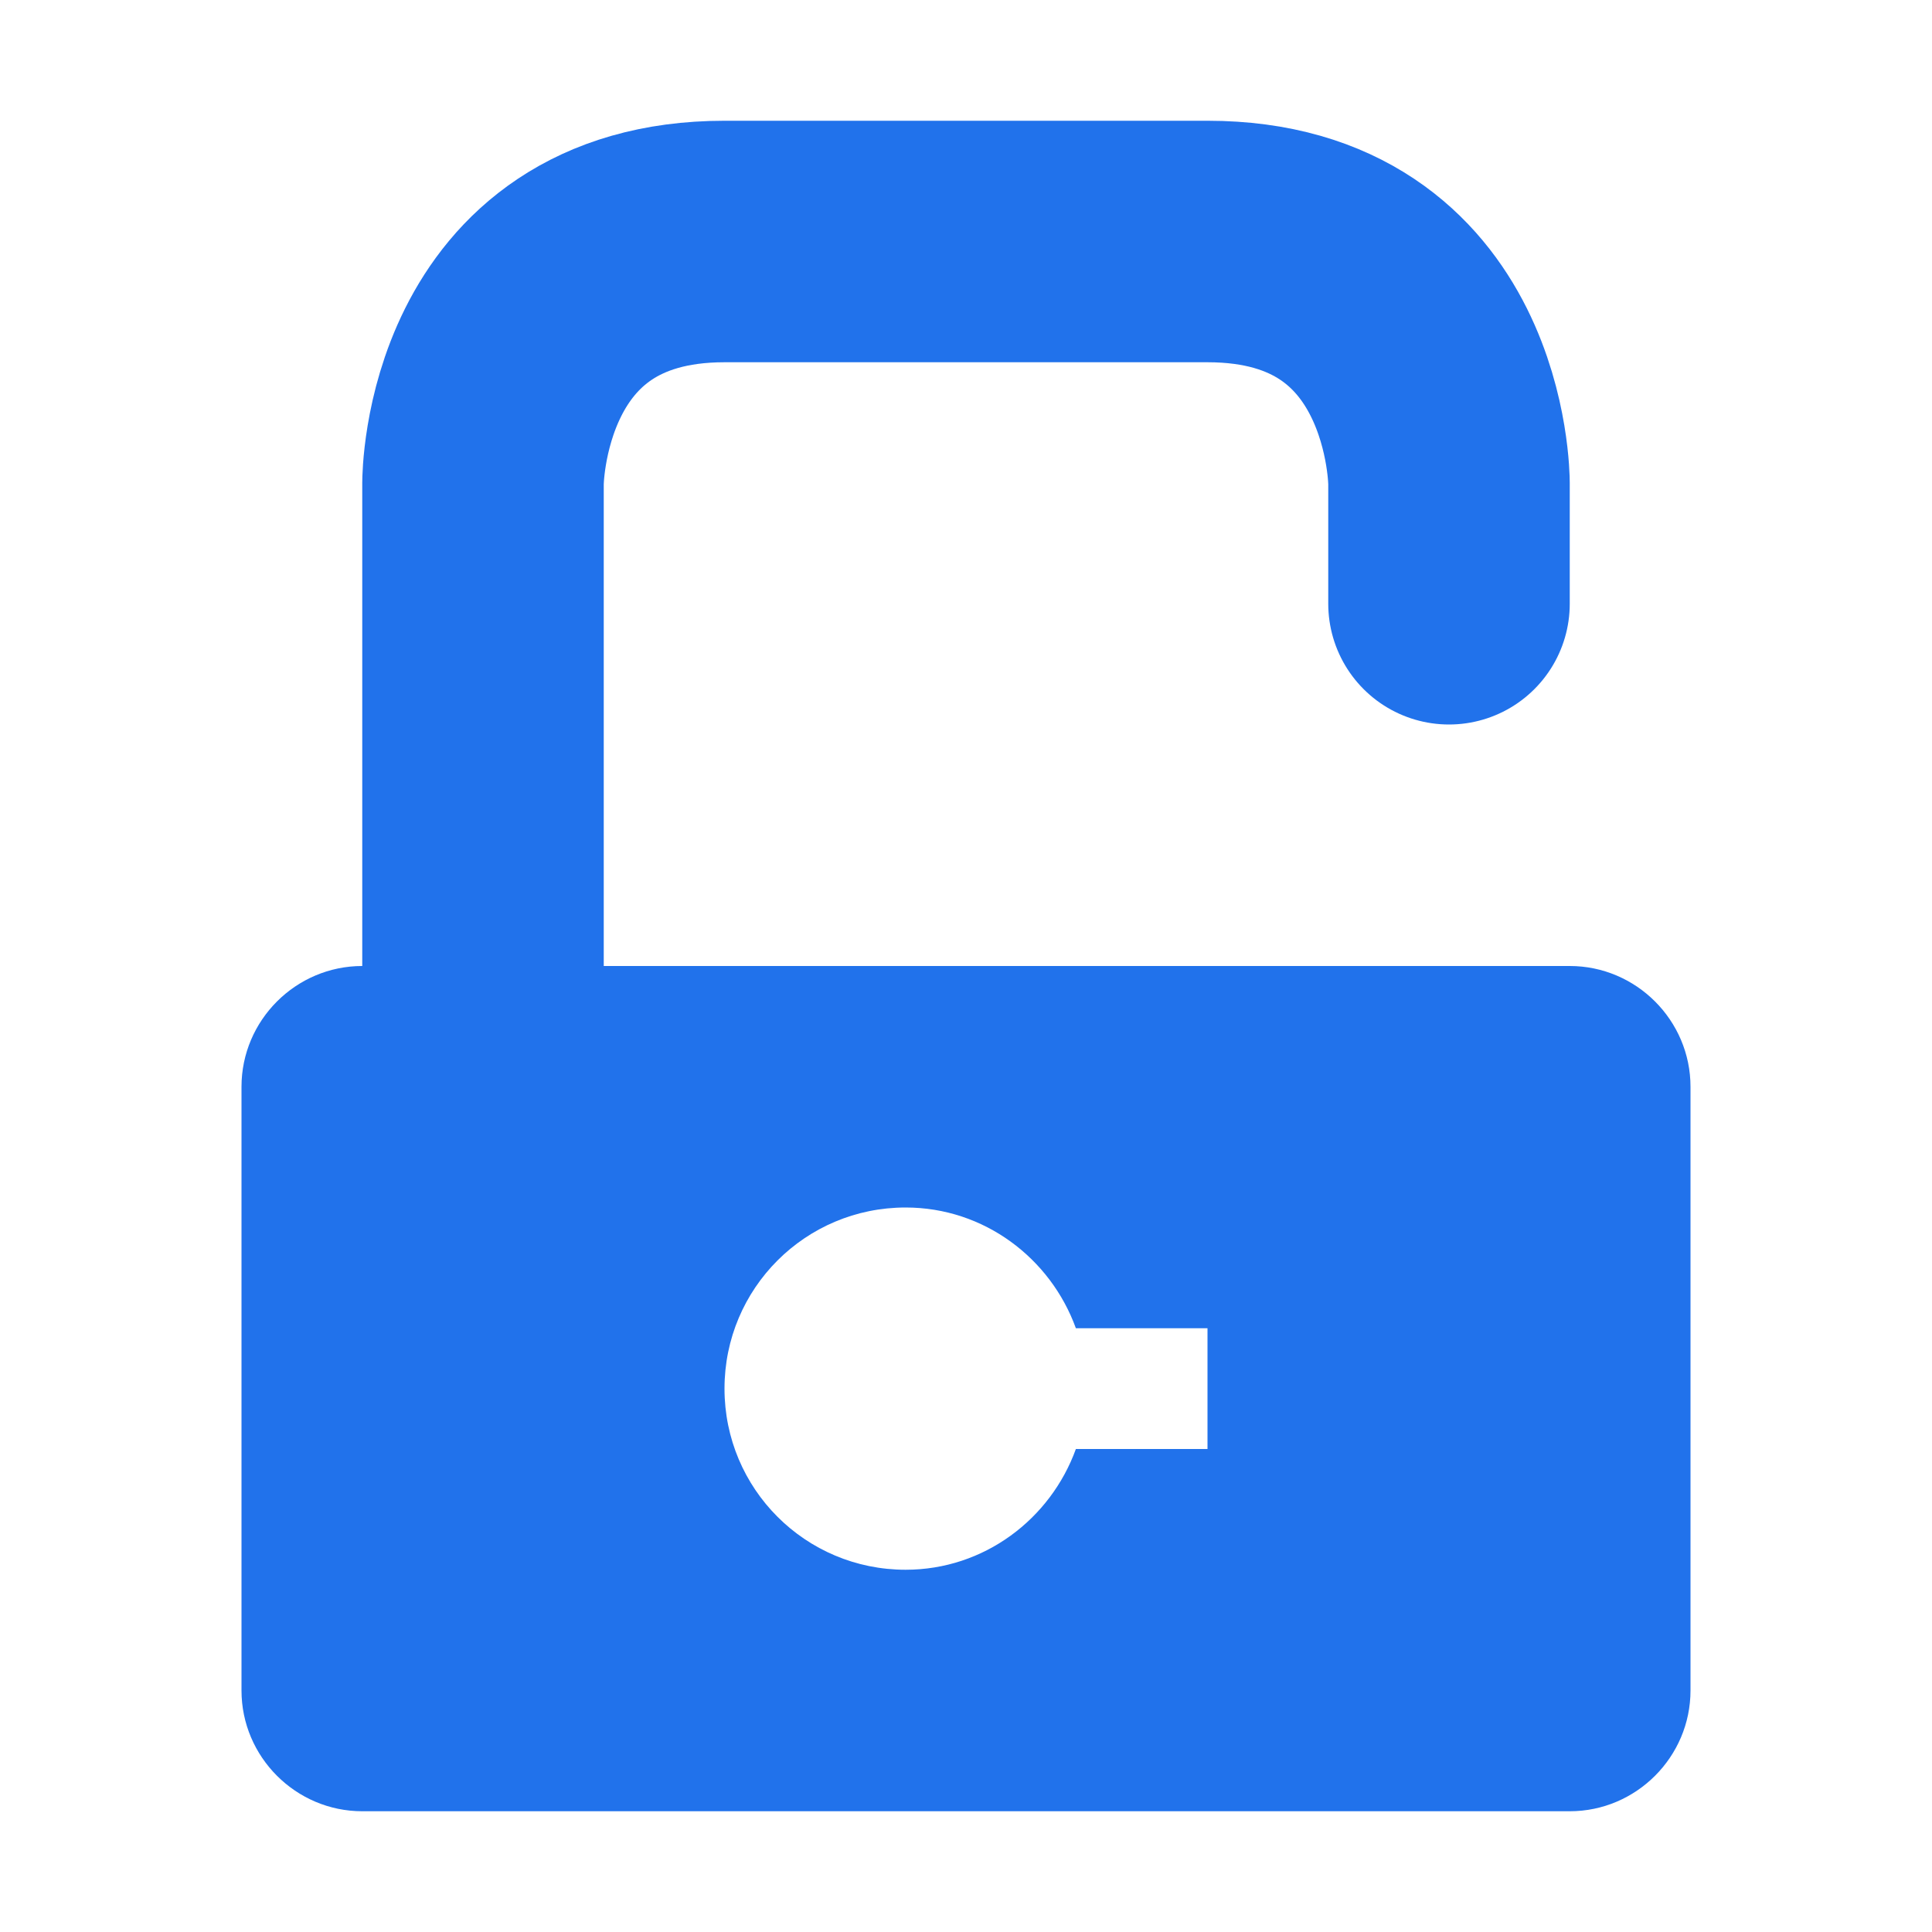
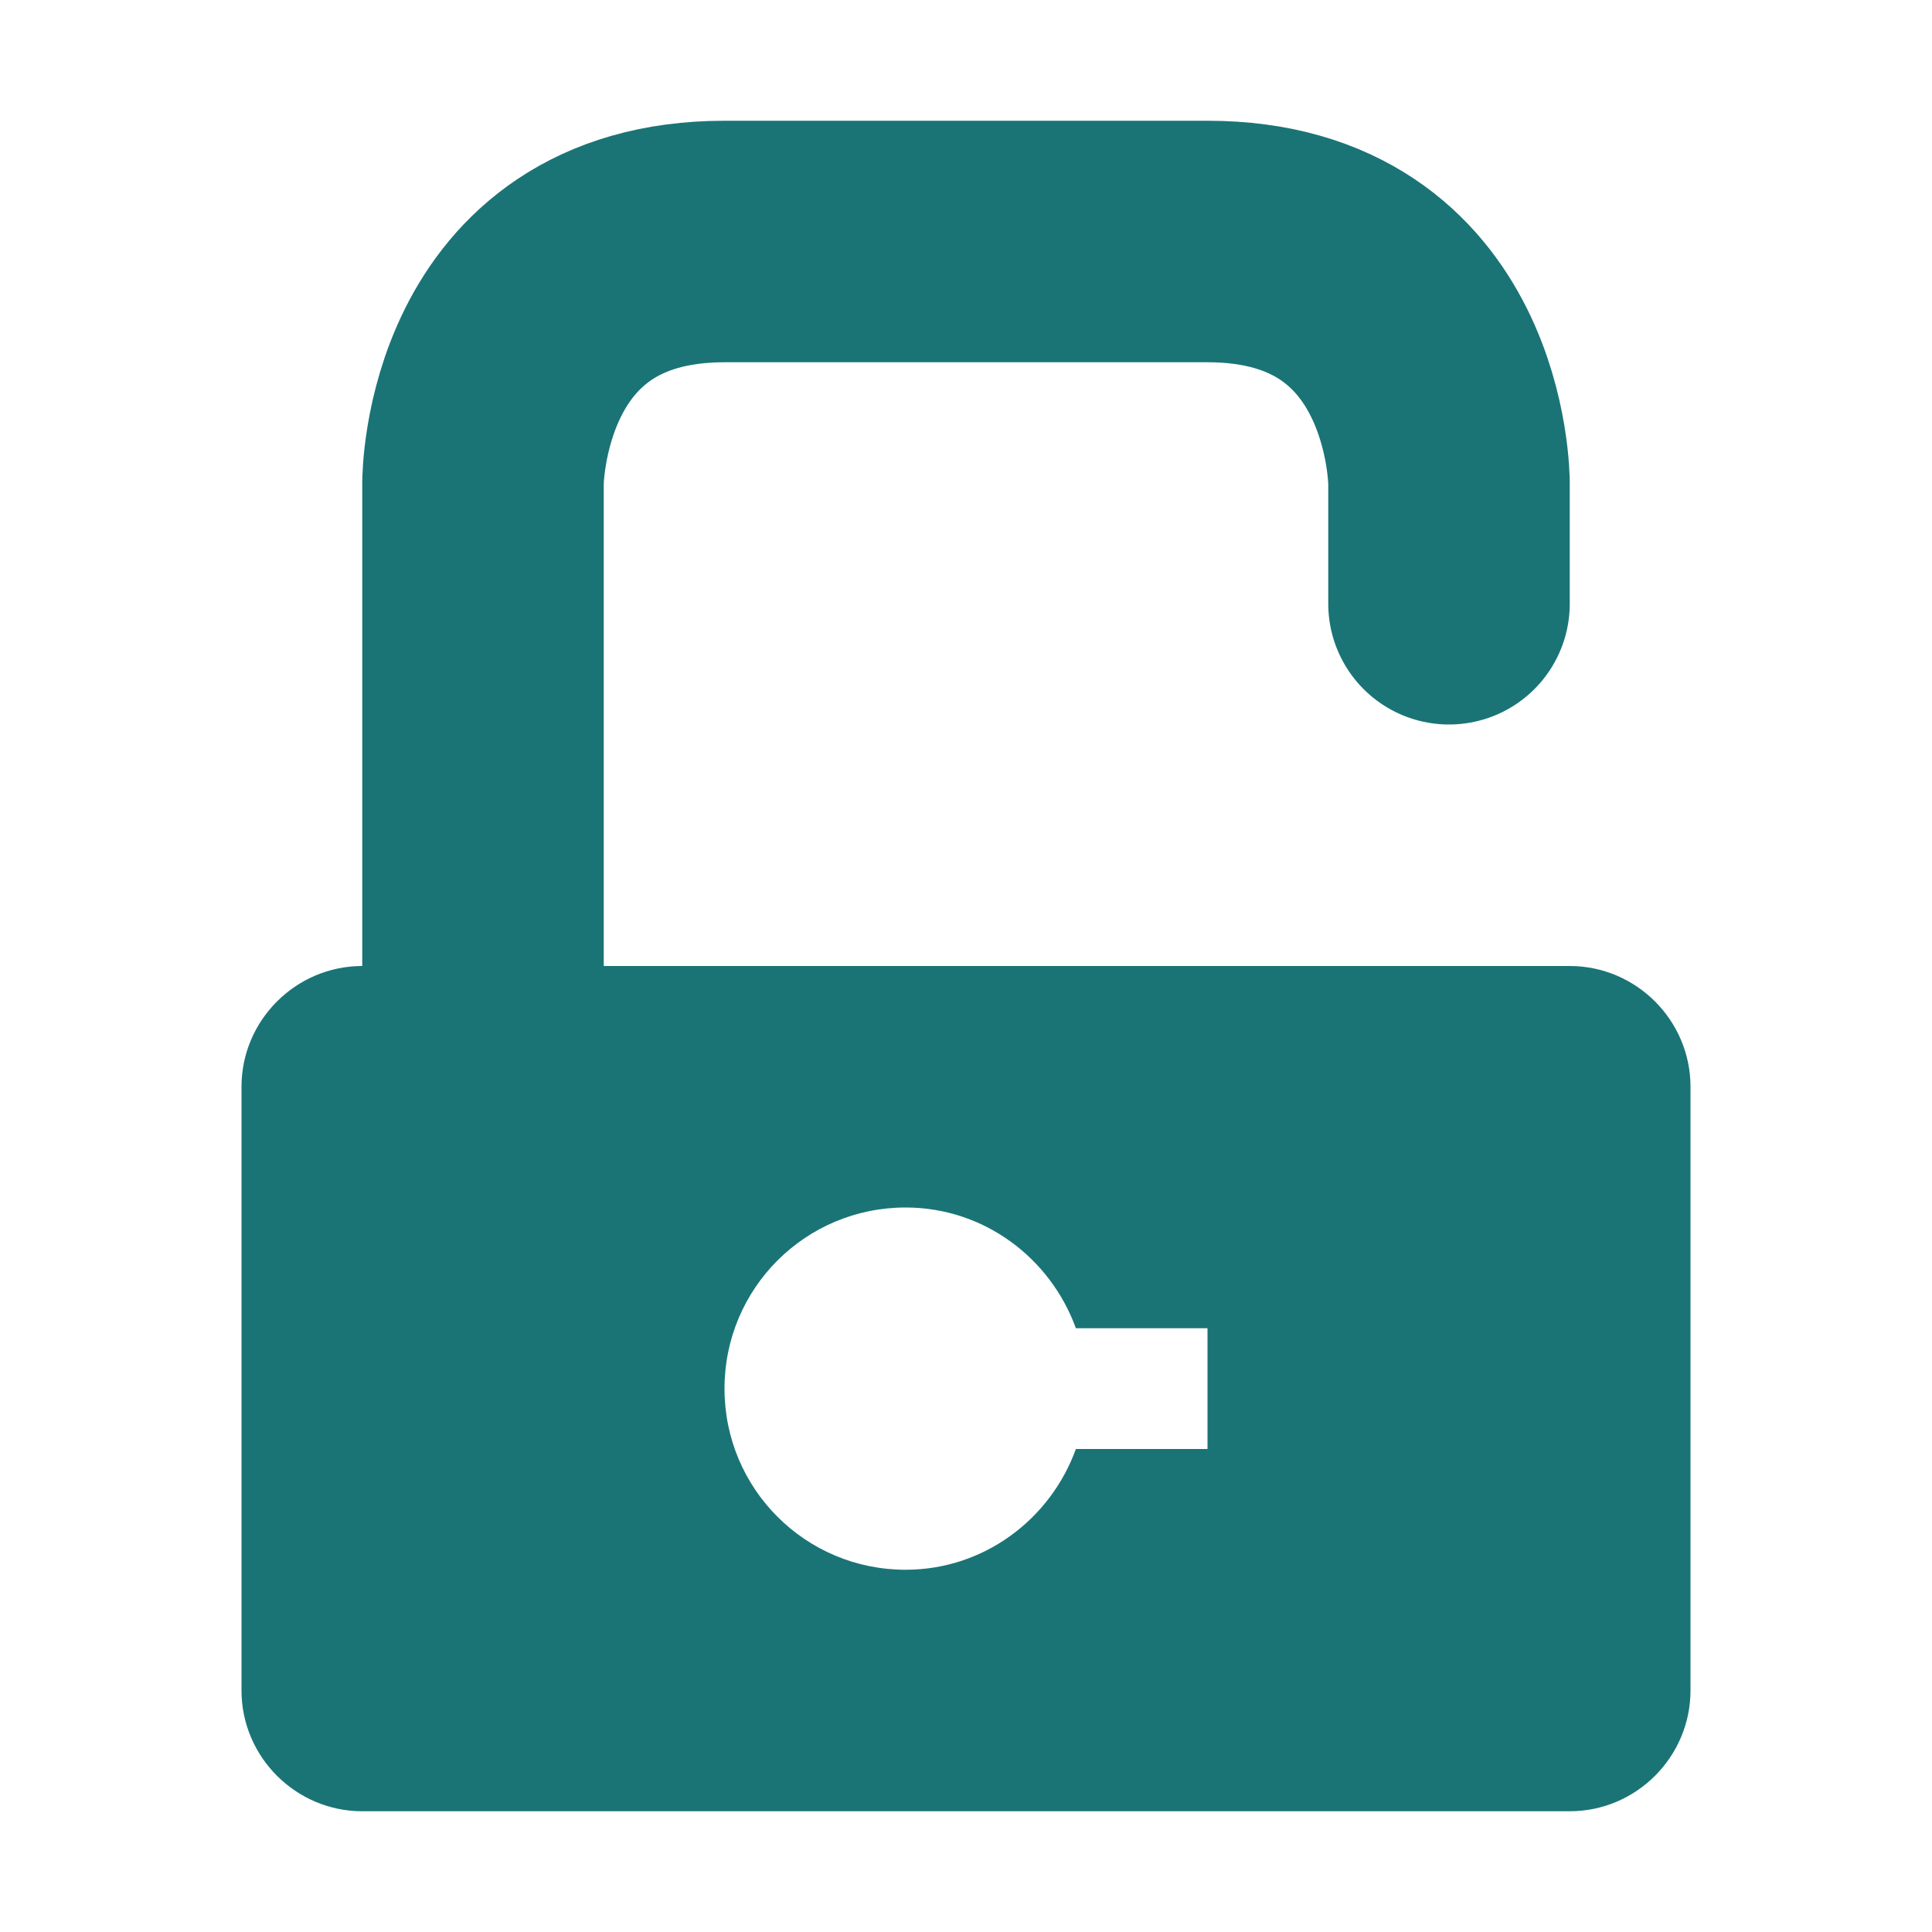
<svg xmlns="http://www.w3.org/2000/svg" version="1.0" id="Layer_1" x="0px" y="0px" viewBox="0 0 16 16" enable-background="new 0 0 16 16" xml:space="preserve">
  <g id="lock_x5F_open">
-     <path fill="none" stroke="#2172eb" stroke-width="2" stroke-linecap="round" stroke-miterlimit="10" d="M4,8V4c0,0,0-2,2-2   c1,0,3,0,4,0c2,0,2,2,2,2v1" />
-     <path fill="#2172eb" d="M13,8H3C2.45,8,2,8.45,2,9v5c0,0.55,0.45,1,1,1h10c0.55,0,1-0.45,1-1V9C14,8.45,13.55,8,13,8z M10,12H8.91   c-0.21,0.58-0.76,1-1.41,1C6.67,13,6,12.33,6,11.5S6.67,10,7.5,10c0.65,0,1.2,0.42,1.41,1H10V12z" />
+     <path fill="none" stroke="#1A7476" stroke-width="2" stroke-linecap="round" stroke-miterlimit="10" d="M4,8V4c0,0,0-2,2-2   c1,0,3,0,4,0c2,0,2,2,2,2v1" />
+     <path fill="#1A7476" d="M13,8H3C2.45,8,2,8.45,2,9v5c0,0.55,0.45,1,1,1h10c0.55,0,1-0.45,1-1V9C14,8.45,13.55,8,13,8z M10,12H8.91   c-0.21,0.58-0.76,1-1.41,1C6.67,13,6,12.33,6,11.5S6.67,10,7.5,10c0.65,0,1.2,0.42,1.41,1H10V12z" />
  </g>
</svg>
